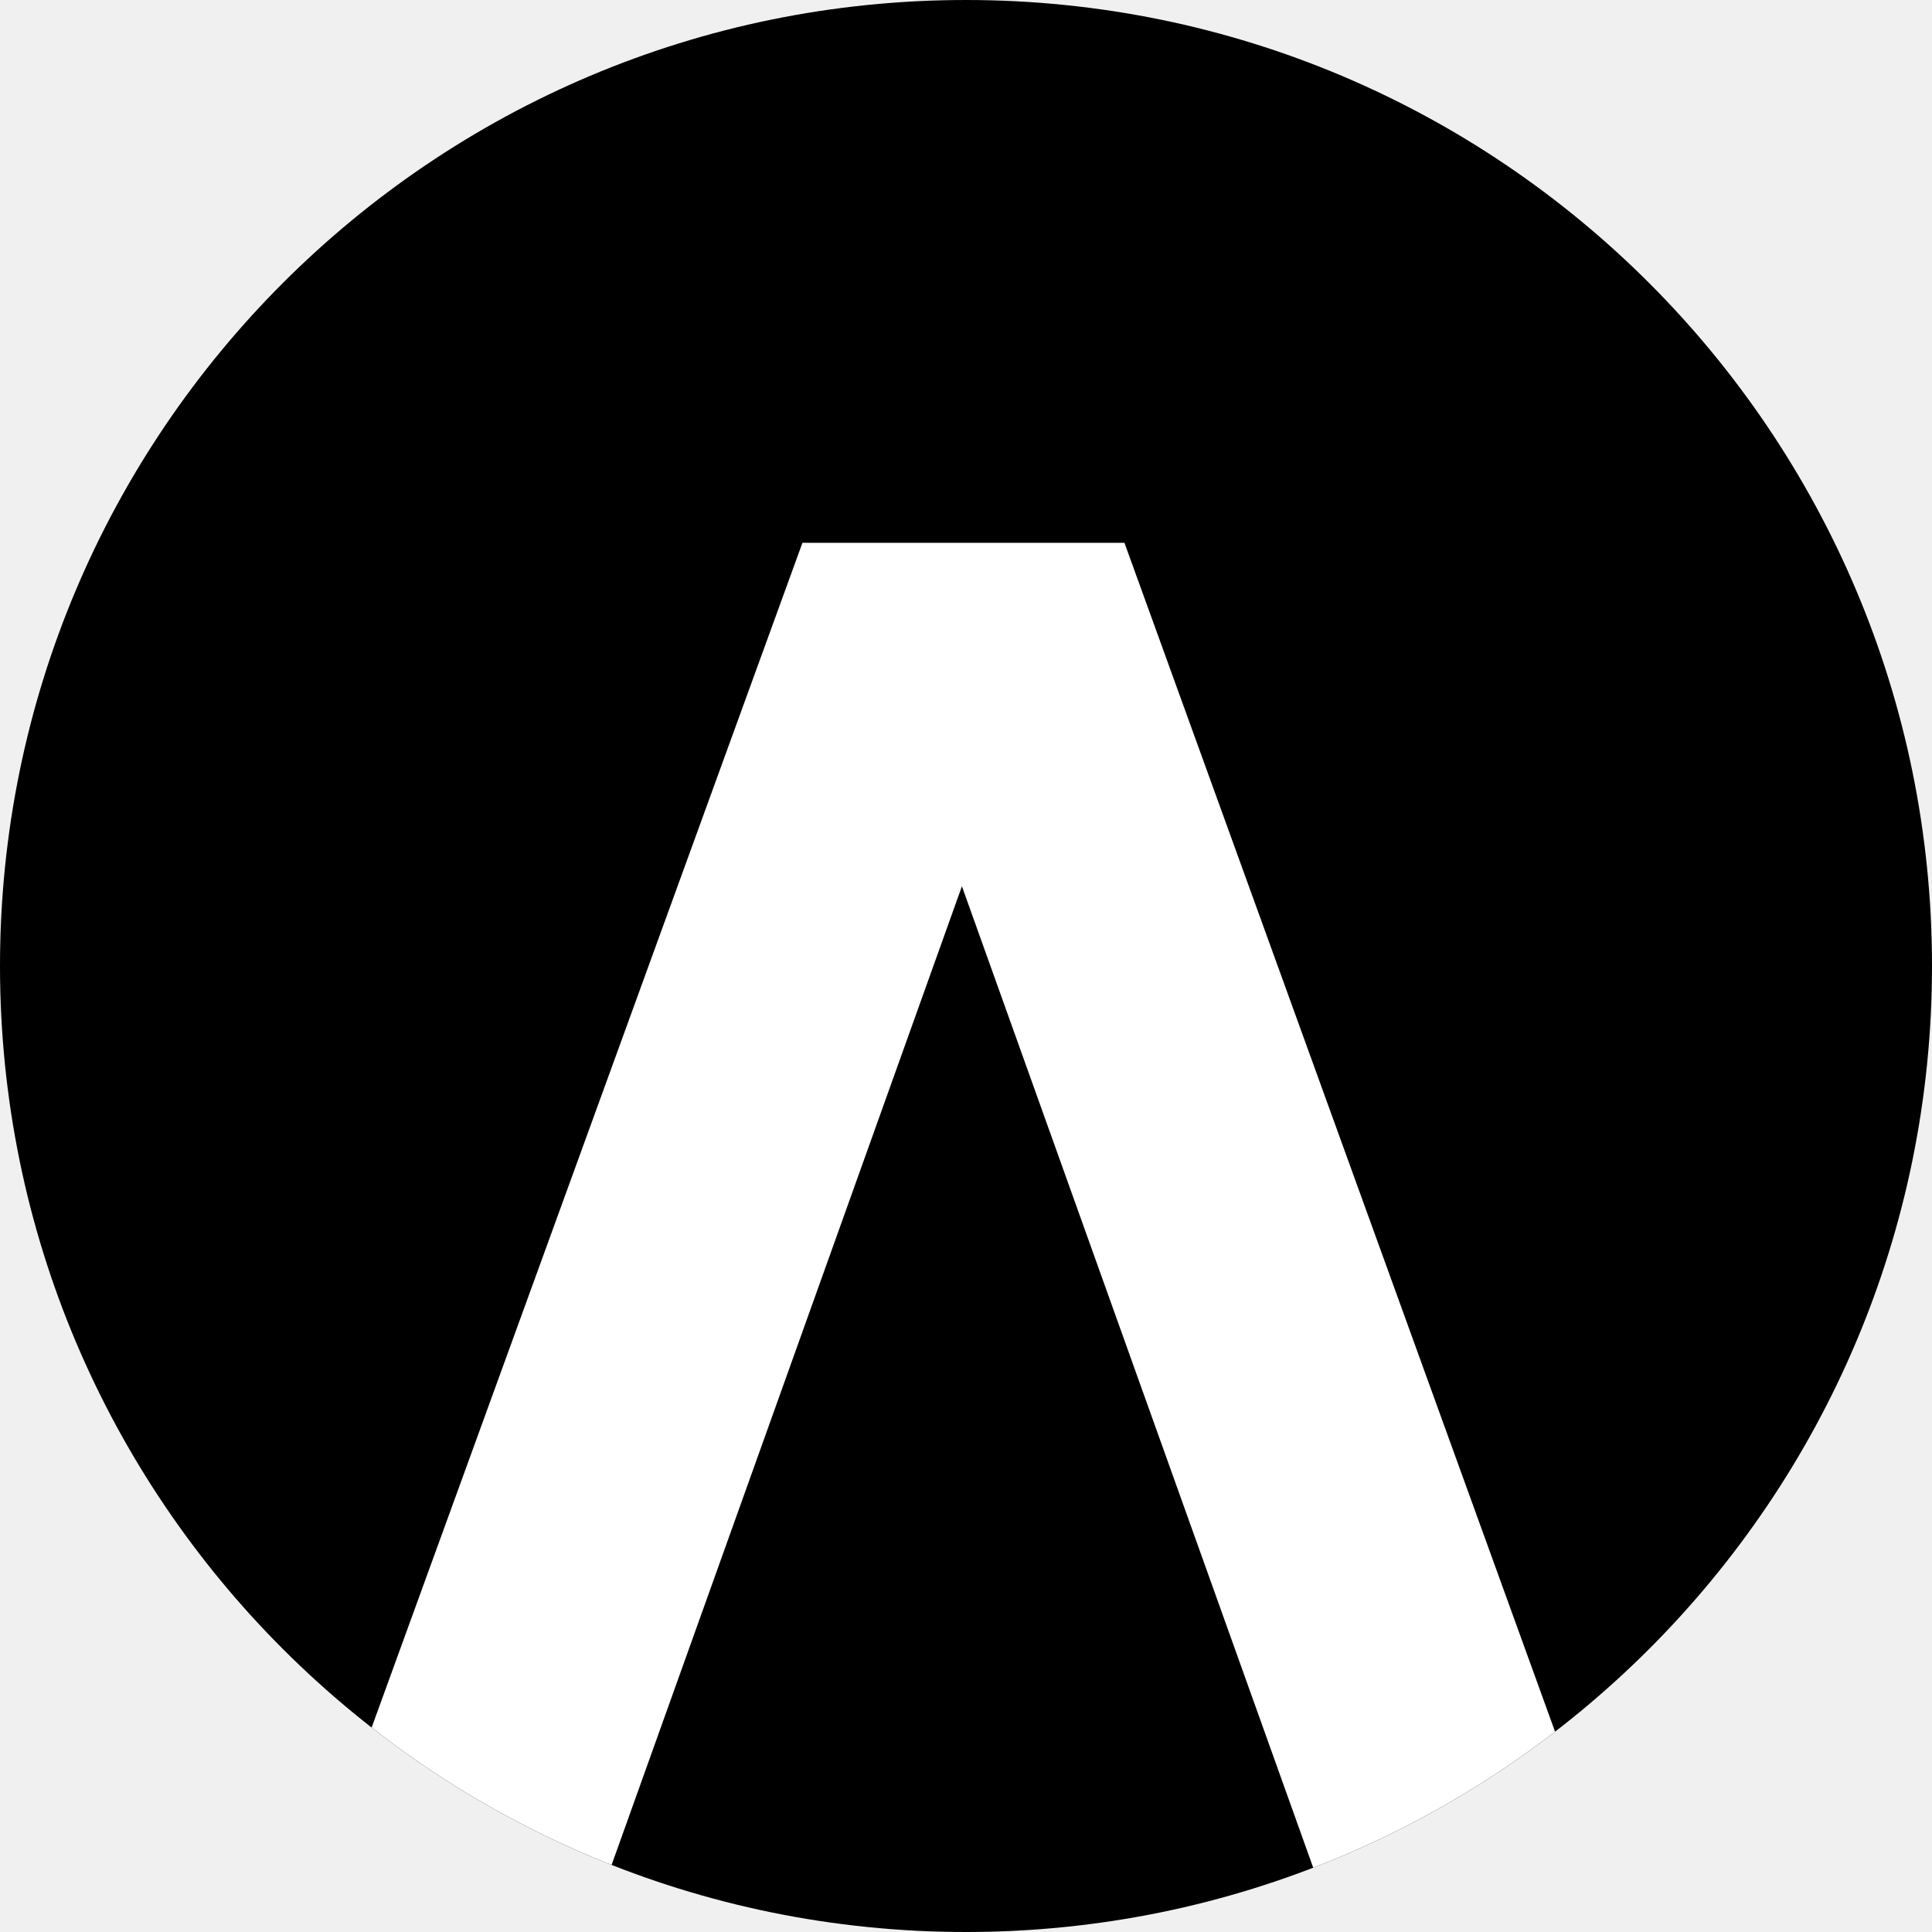
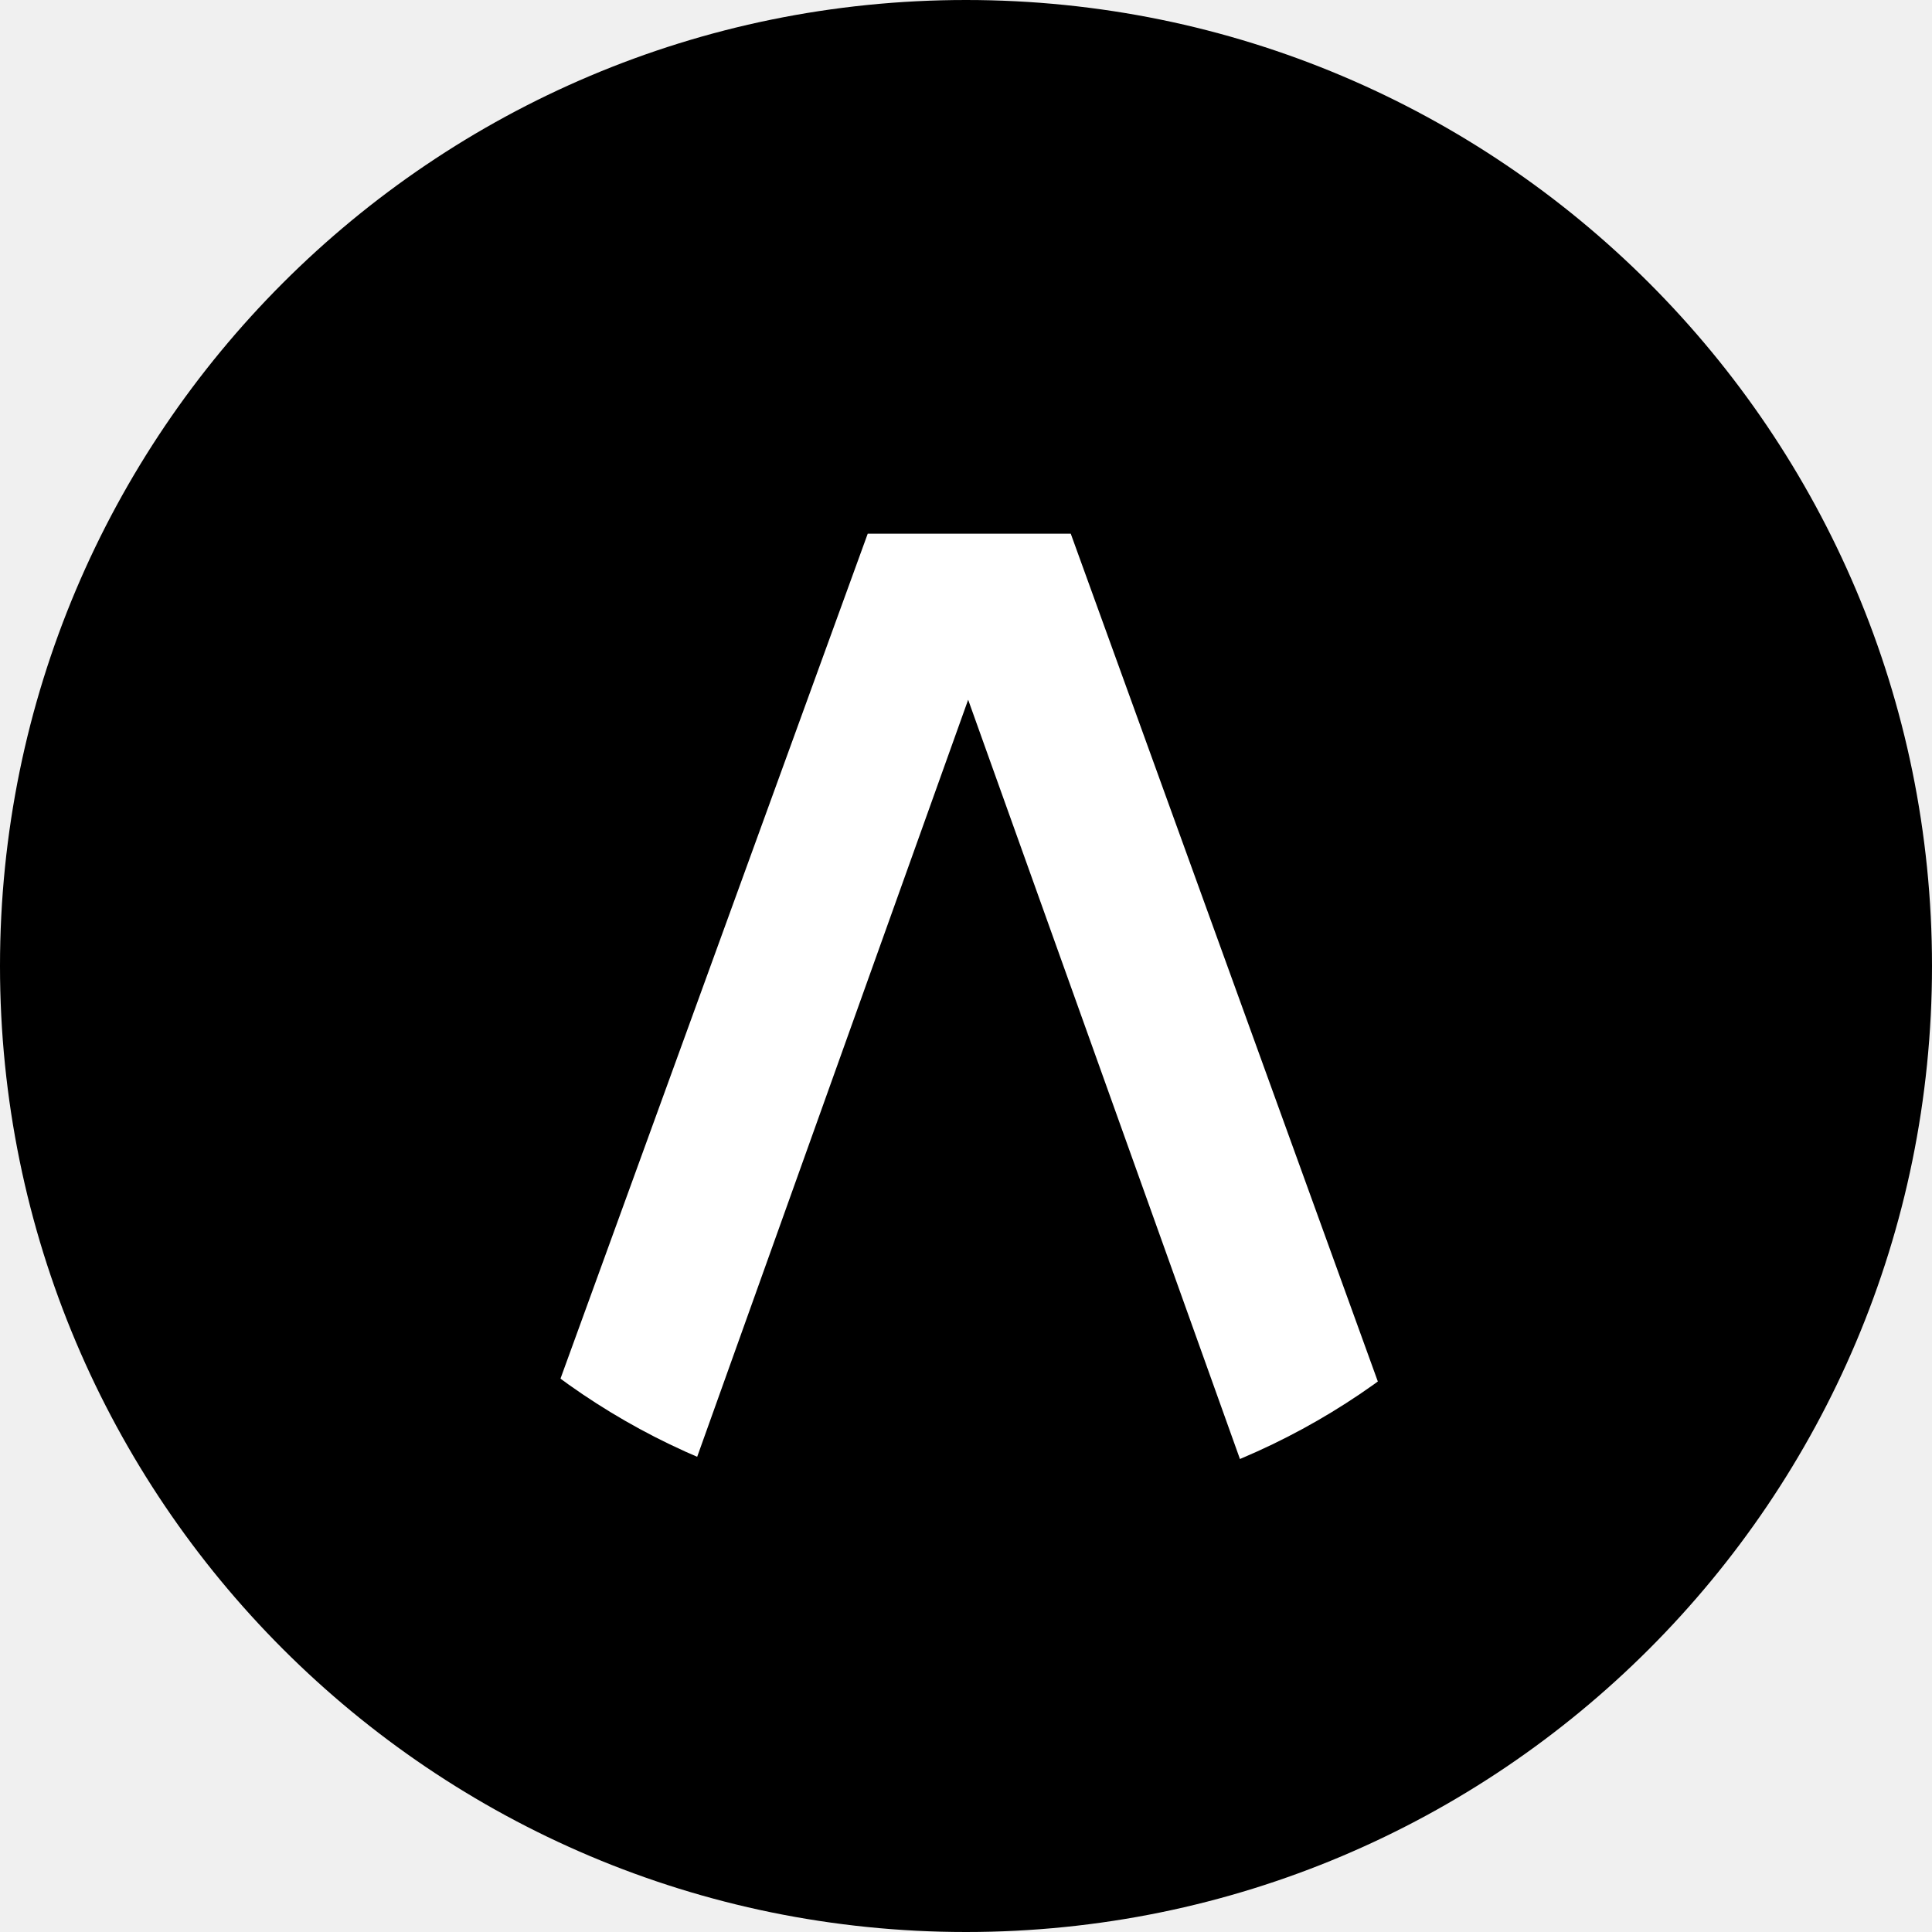
<svg xmlns="http://www.w3.org/2000/svg" width="189" height="189" viewBox="0 0 189 189" fill="none">
  <circle cx="94.5" cy="94.5" r="94.5" fill="black" />
-   <mask id="mask0_376_9" style="mask-type:alpha" maskUnits="userSpaceOnUse" x="0" y="0" width="189" height="189">
-     <circle cx="94.5" cy="94.5" r="94.5" fill="black" />
-   </mask>
-   <g mask="url(#mask0_376_9)">
-     <path d="M139.7 214.5H48.5L31.7 261H2.9L78.5 53.1H110L185.3 261H156.5L139.7 214.5ZM131.9 192.3L94.1 86.7L56.3 192.3H131.9Z" fill="white" />
+   <g clip-path="url(#clip0_377_19)">
+     <path d="M95 148C132.555 148 163 117.555 163 80C163 42.445 132.555 12 95 12C57.445 12 27 42.445 27 80C27 117.555 57.445 148 95 148Z" fill="black" />
+     <mask id="mask0_377_19" style="mask-type:alpha" maskUnits="userSpaceOnUse" x="27" y="12" width="136" height="136">
+       <path d="M95 148C132.555 148 163 117.555 163 80C163 42.445 132.555 12 95 12C57.445 12 27 42.445 27 80C27 117.555 57.445 148 95 148Z" fill="black" />
+     </mask>
+     <g mask="url(#mask0_377_19)">
+       <path d="M105.45 51.21L158.911 198.81H140.315L128.465 166.01L128.226 165.35H61.196L60.958 166.01L49.107 198.81H30.514L84.186 51.21H105.45ZM93.769 74.051L66.57 150.038L66.091 151.375H123.331L122.853 150.038L95.652 74.051L94.711 71.421L93.769 74.051Z" fill="white" stroke="black" stroke-width="2" />
+     </g>
  </g>
+   <defs>
+     <clipPath id="clip0_377_19">
+       <rect width="136" height="136" fill="white" transform="translate(27 12)" />
+     </clipPath>
+   </defs>
</svg>
